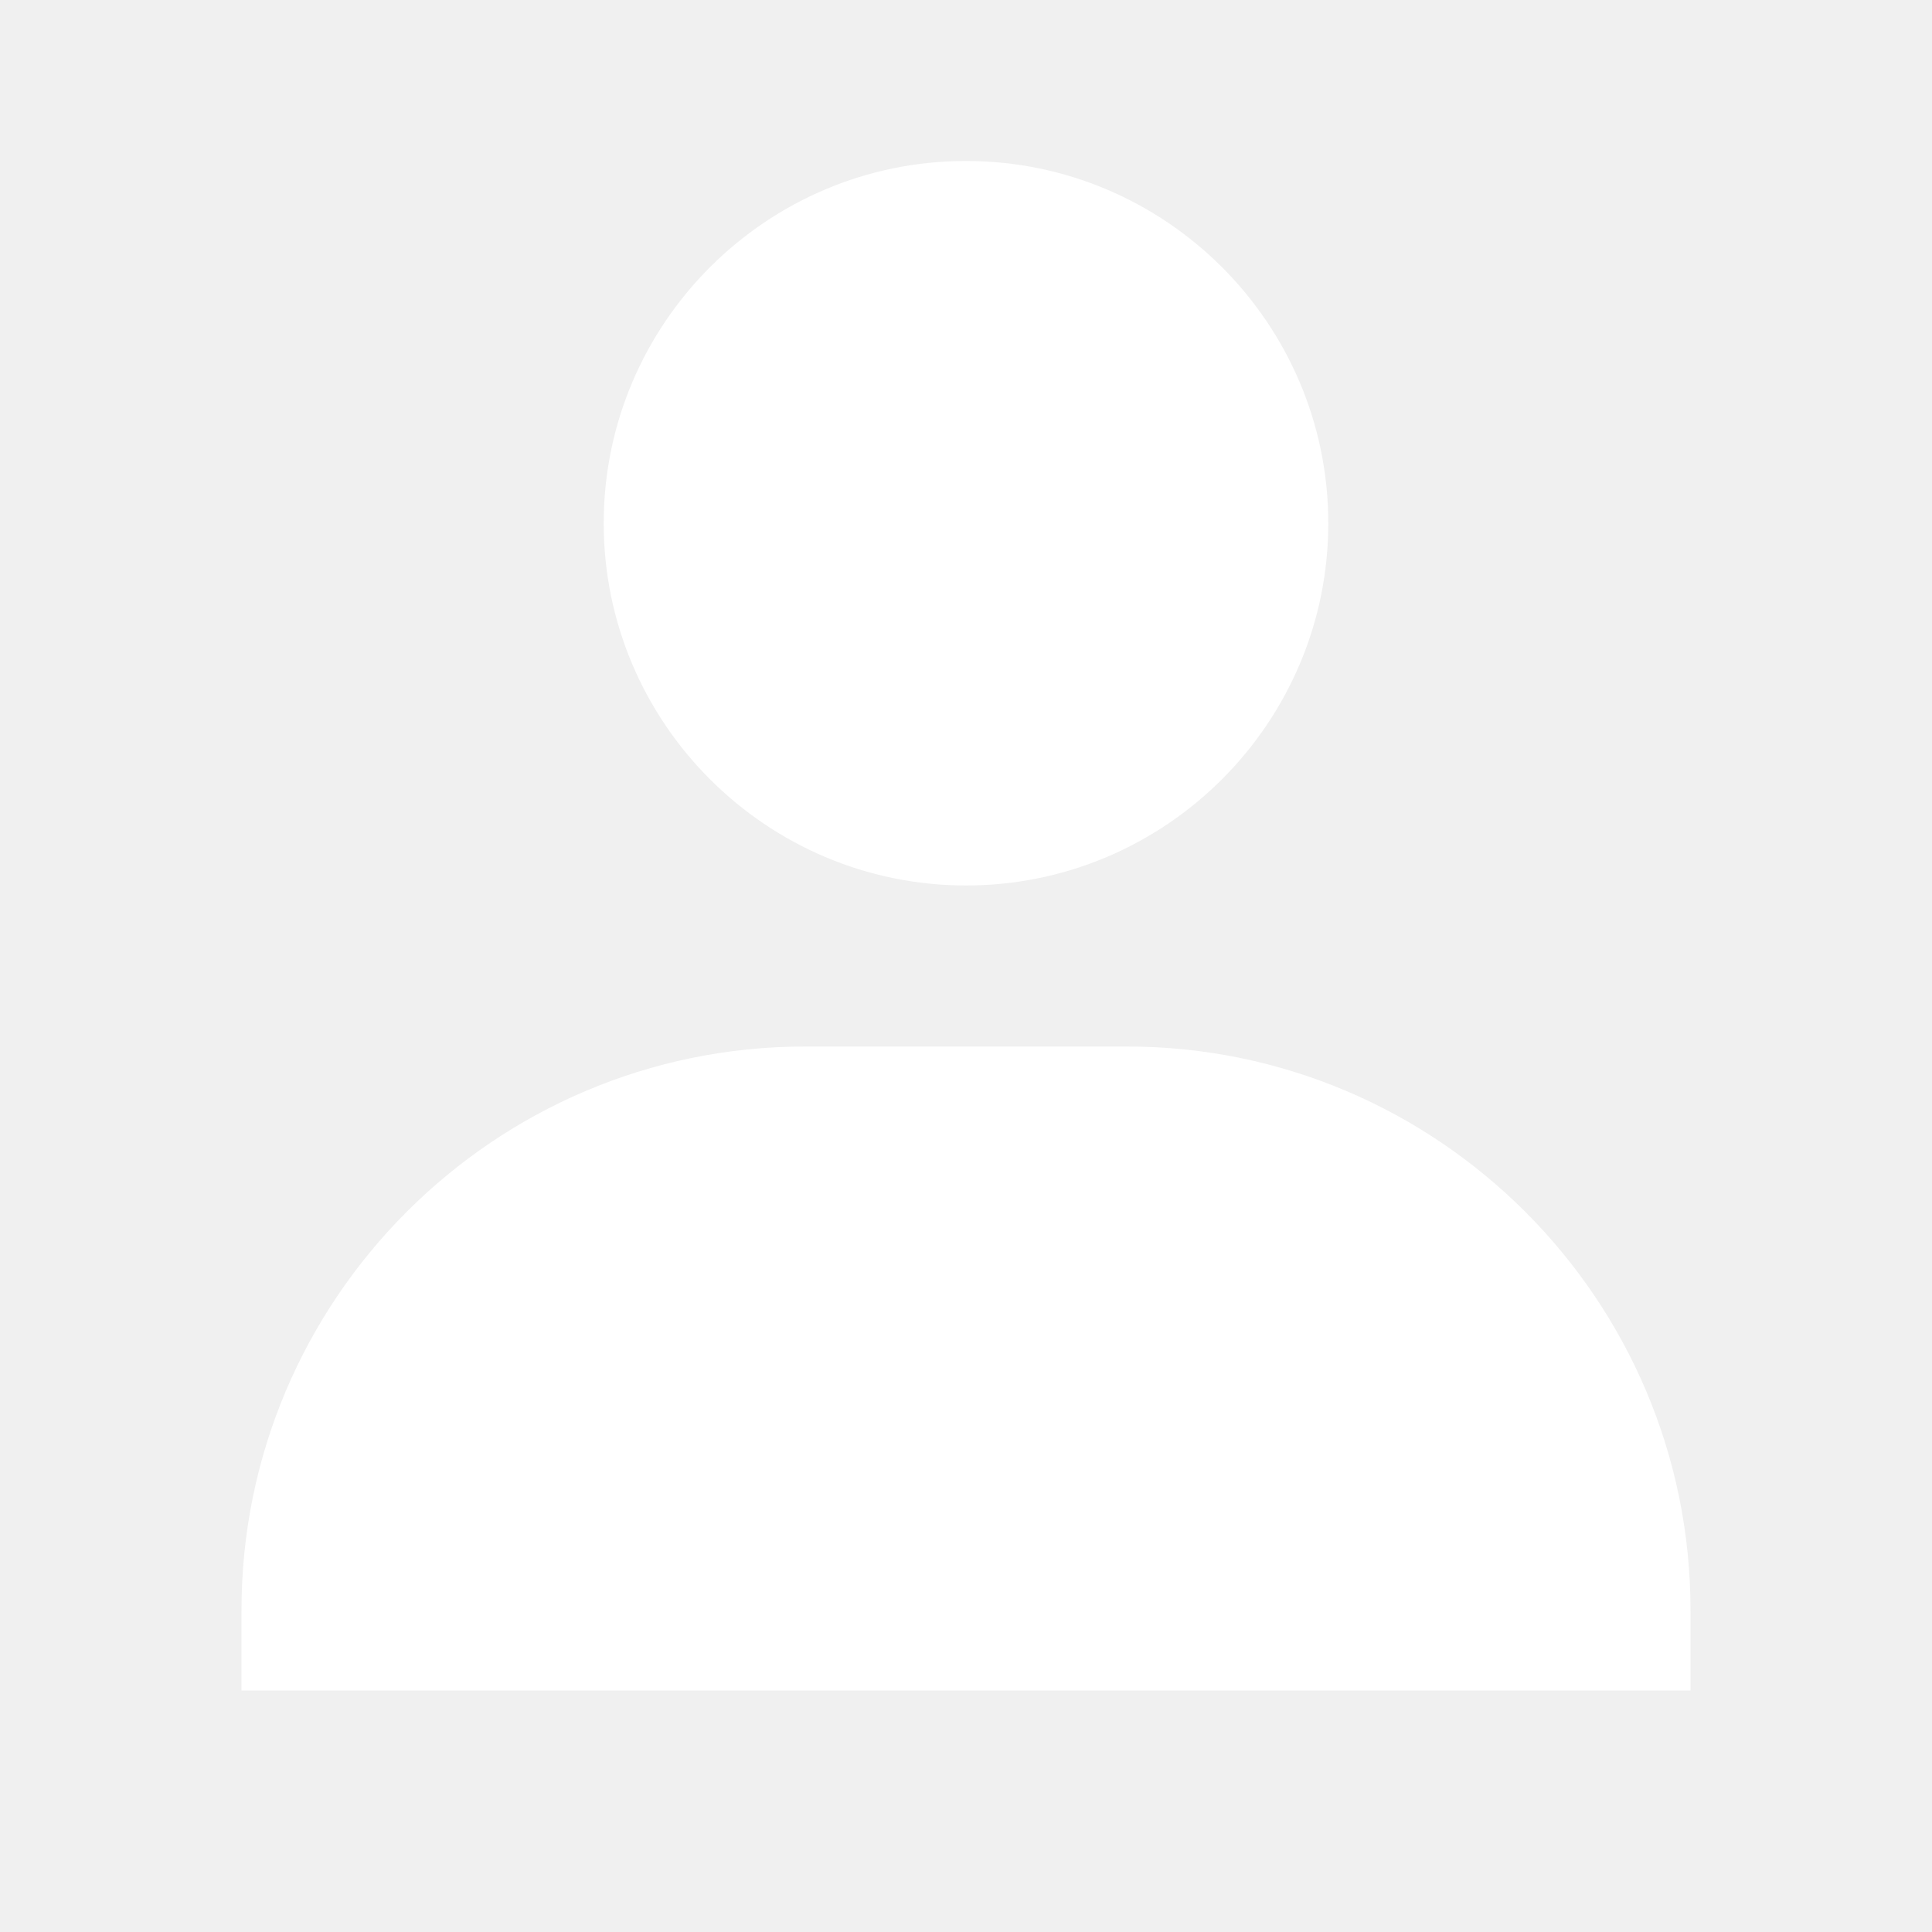
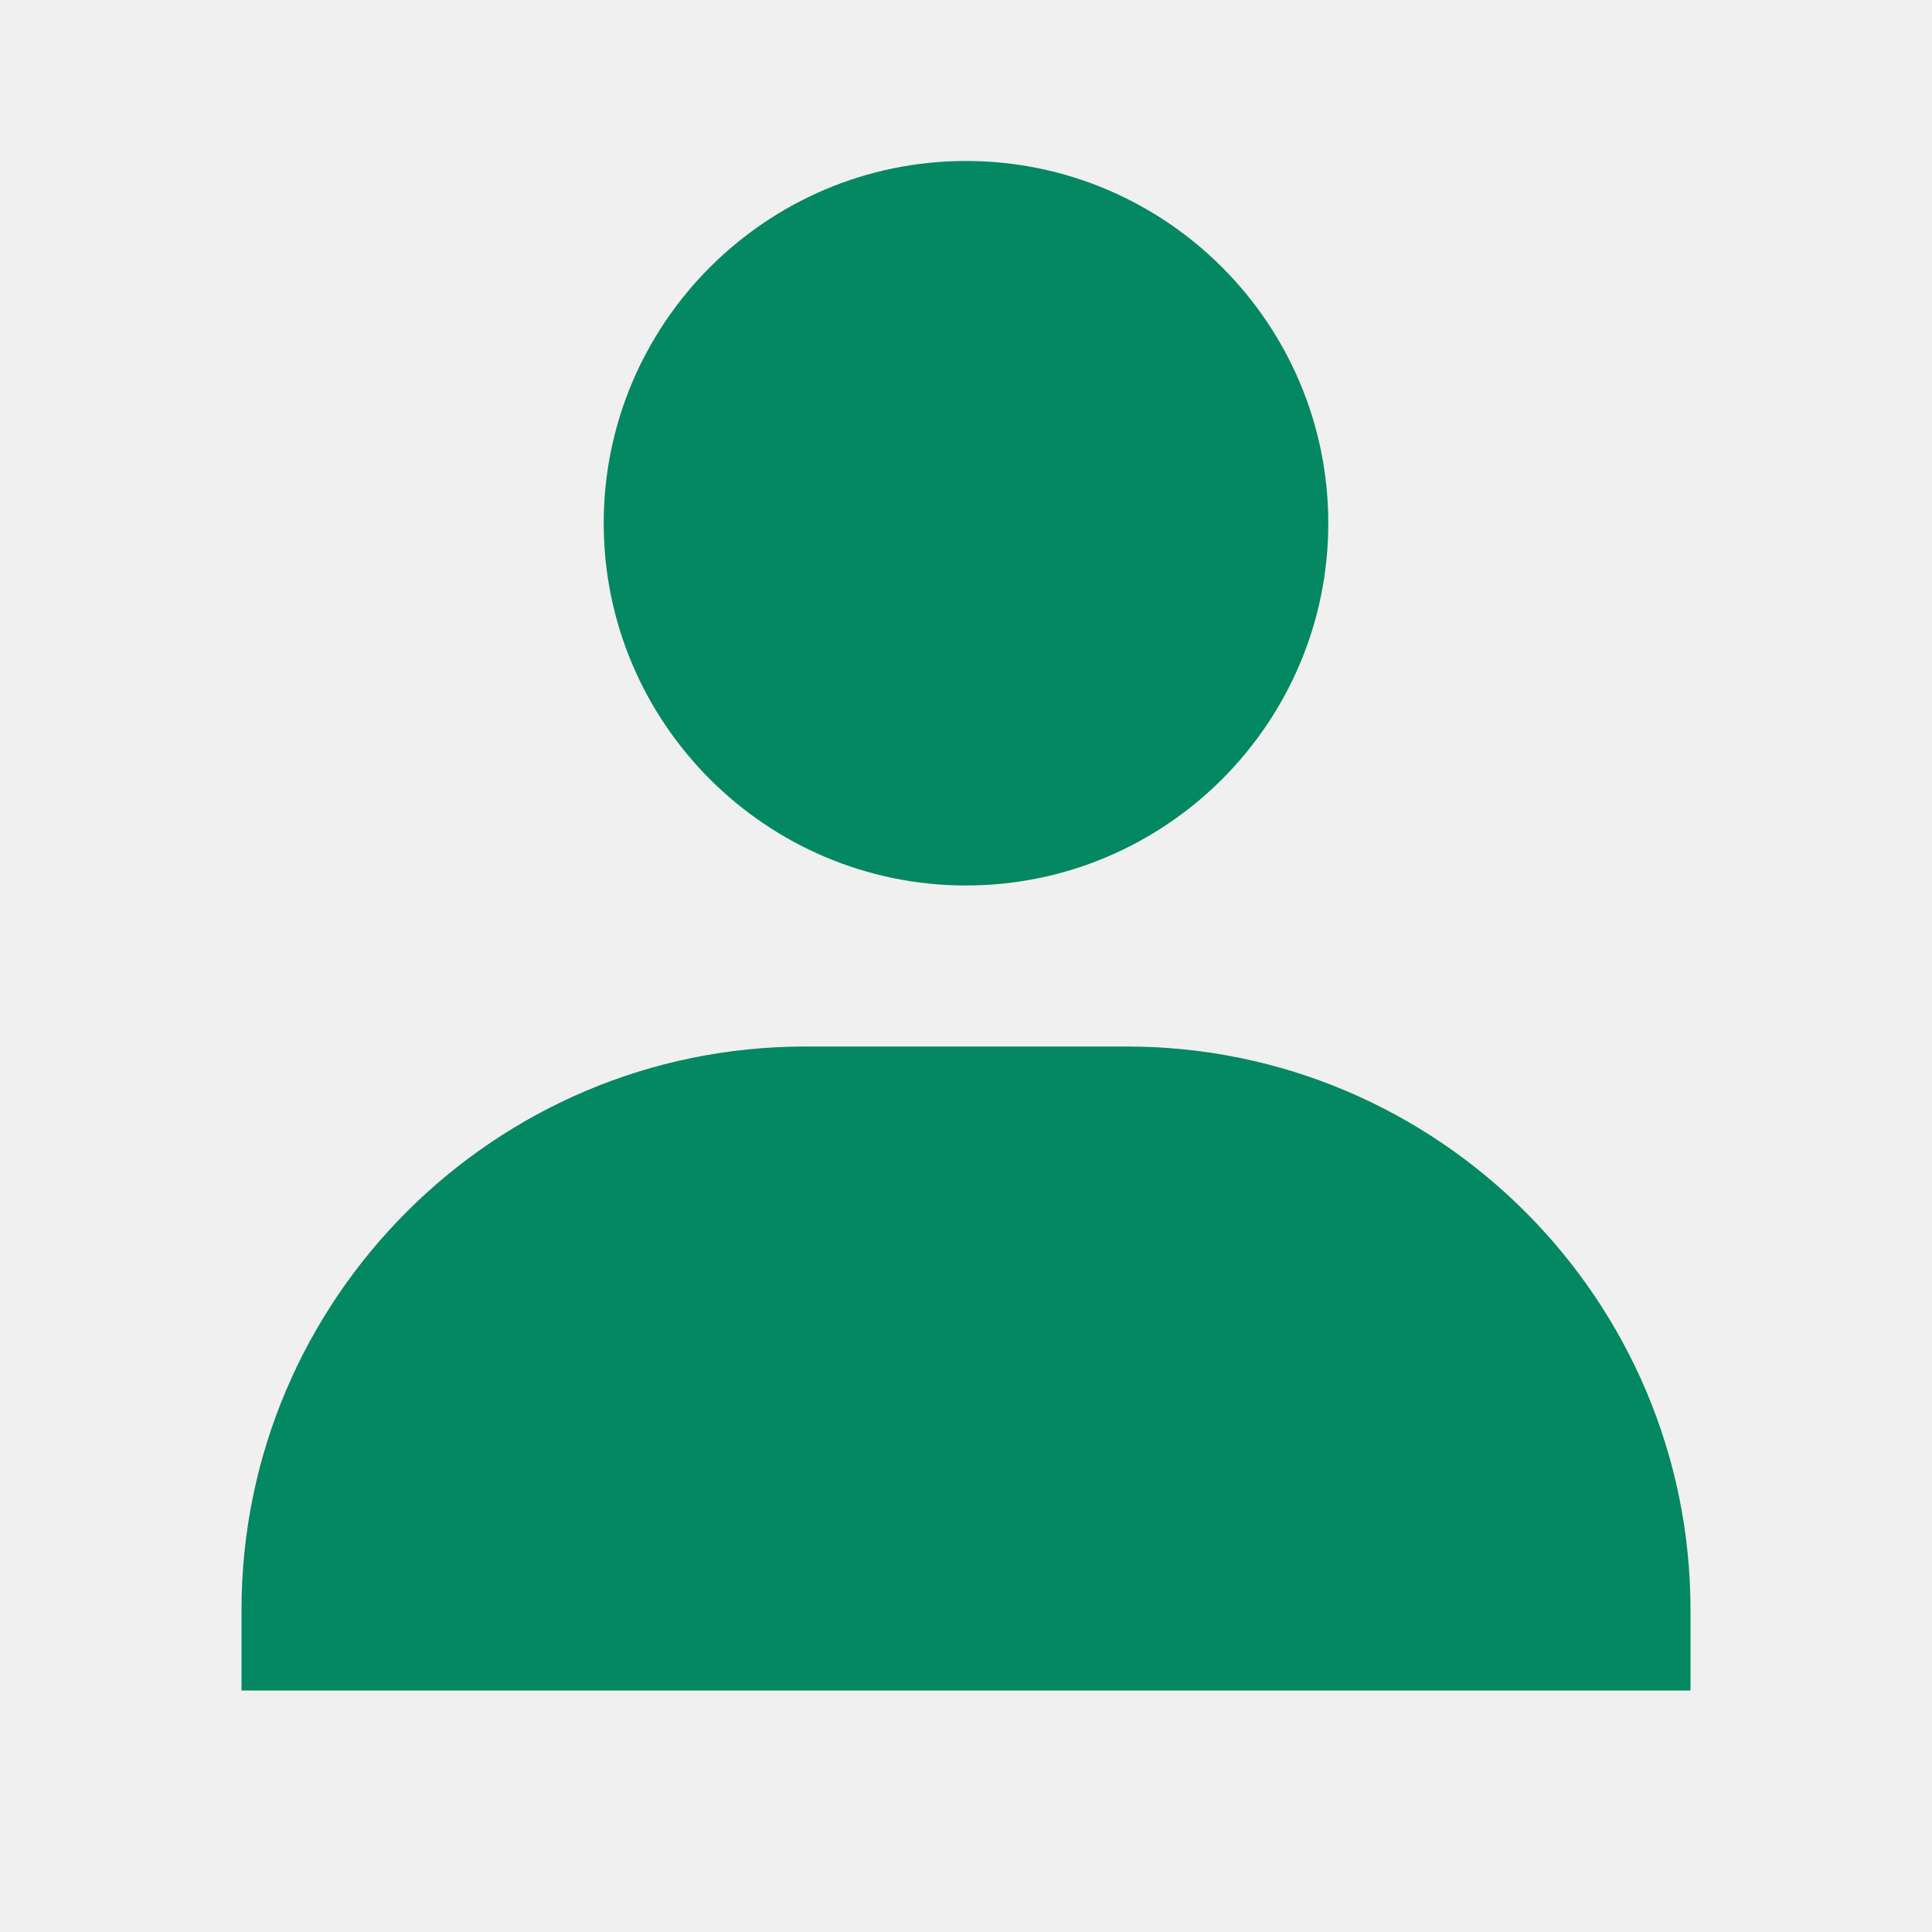
<svg xmlns="http://www.w3.org/2000/svg" width="25" height="25" viewBox="0 0 25 25" fill="none">
-   <path d="M7.812 6.771C7.812 9.355 9.916 11.458 12.5 11.458C15.084 11.458 17.188 9.355 17.188 6.771C17.188 4.186 15.084 2.083 12.5 2.083C9.916 2.083 7.812 4.186 7.812 6.771ZM20.833 21.875H21.875V20.833C21.875 16.814 18.603 13.542 14.583 13.542H10.417C6.396 13.542 3.125 16.814 3.125 20.833V21.875H20.833Z" fill="white" />
+   <path d="M7.812 6.771C7.812 9.355 9.916 11.458 12.5 11.458C15.084 11.458 17.188 9.355 17.188 6.771C17.188 4.186 15.084 2.083 12.5 2.083C9.916 2.083 7.812 4.186 7.812 6.771ZM20.833 21.875H21.875V20.833C21.875 16.814 18.603 13.542 14.583 13.542H10.417C6.396 13.542 3.125 16.814 3.125 20.833V21.875H20.833Z" fill="#038861" />
</svg>
